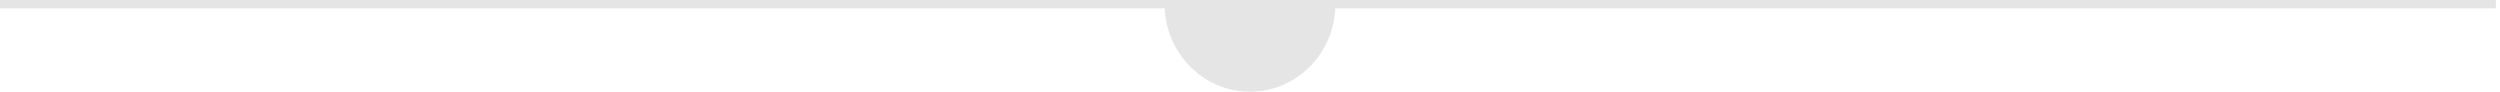
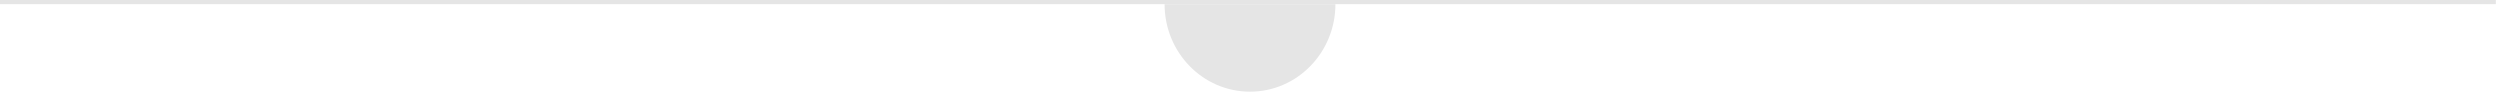
<svg xmlns="http://www.w3.org/2000/svg" width="600" height="22" viewBox="0 0 600 22" fill="none" version="1.1" id="svg6">
  <defs id="defs10" />
  <path d="m 300,22 c 11.322,0 20.5,-9.402 20.5,-21 h -41 C 279.5,12.598 288.678,22 300,22 Z" fill="#e5e5e5" id="path2" />
-   <path d="M 599,1 0,1" stroke="#e5e5e5" stroke-width="2" id="path4" />
+   <path d="M 599,0.5 0,0.5" stroke="#e5e5e5" stroke-width="1" id="path4" />
</svg>
